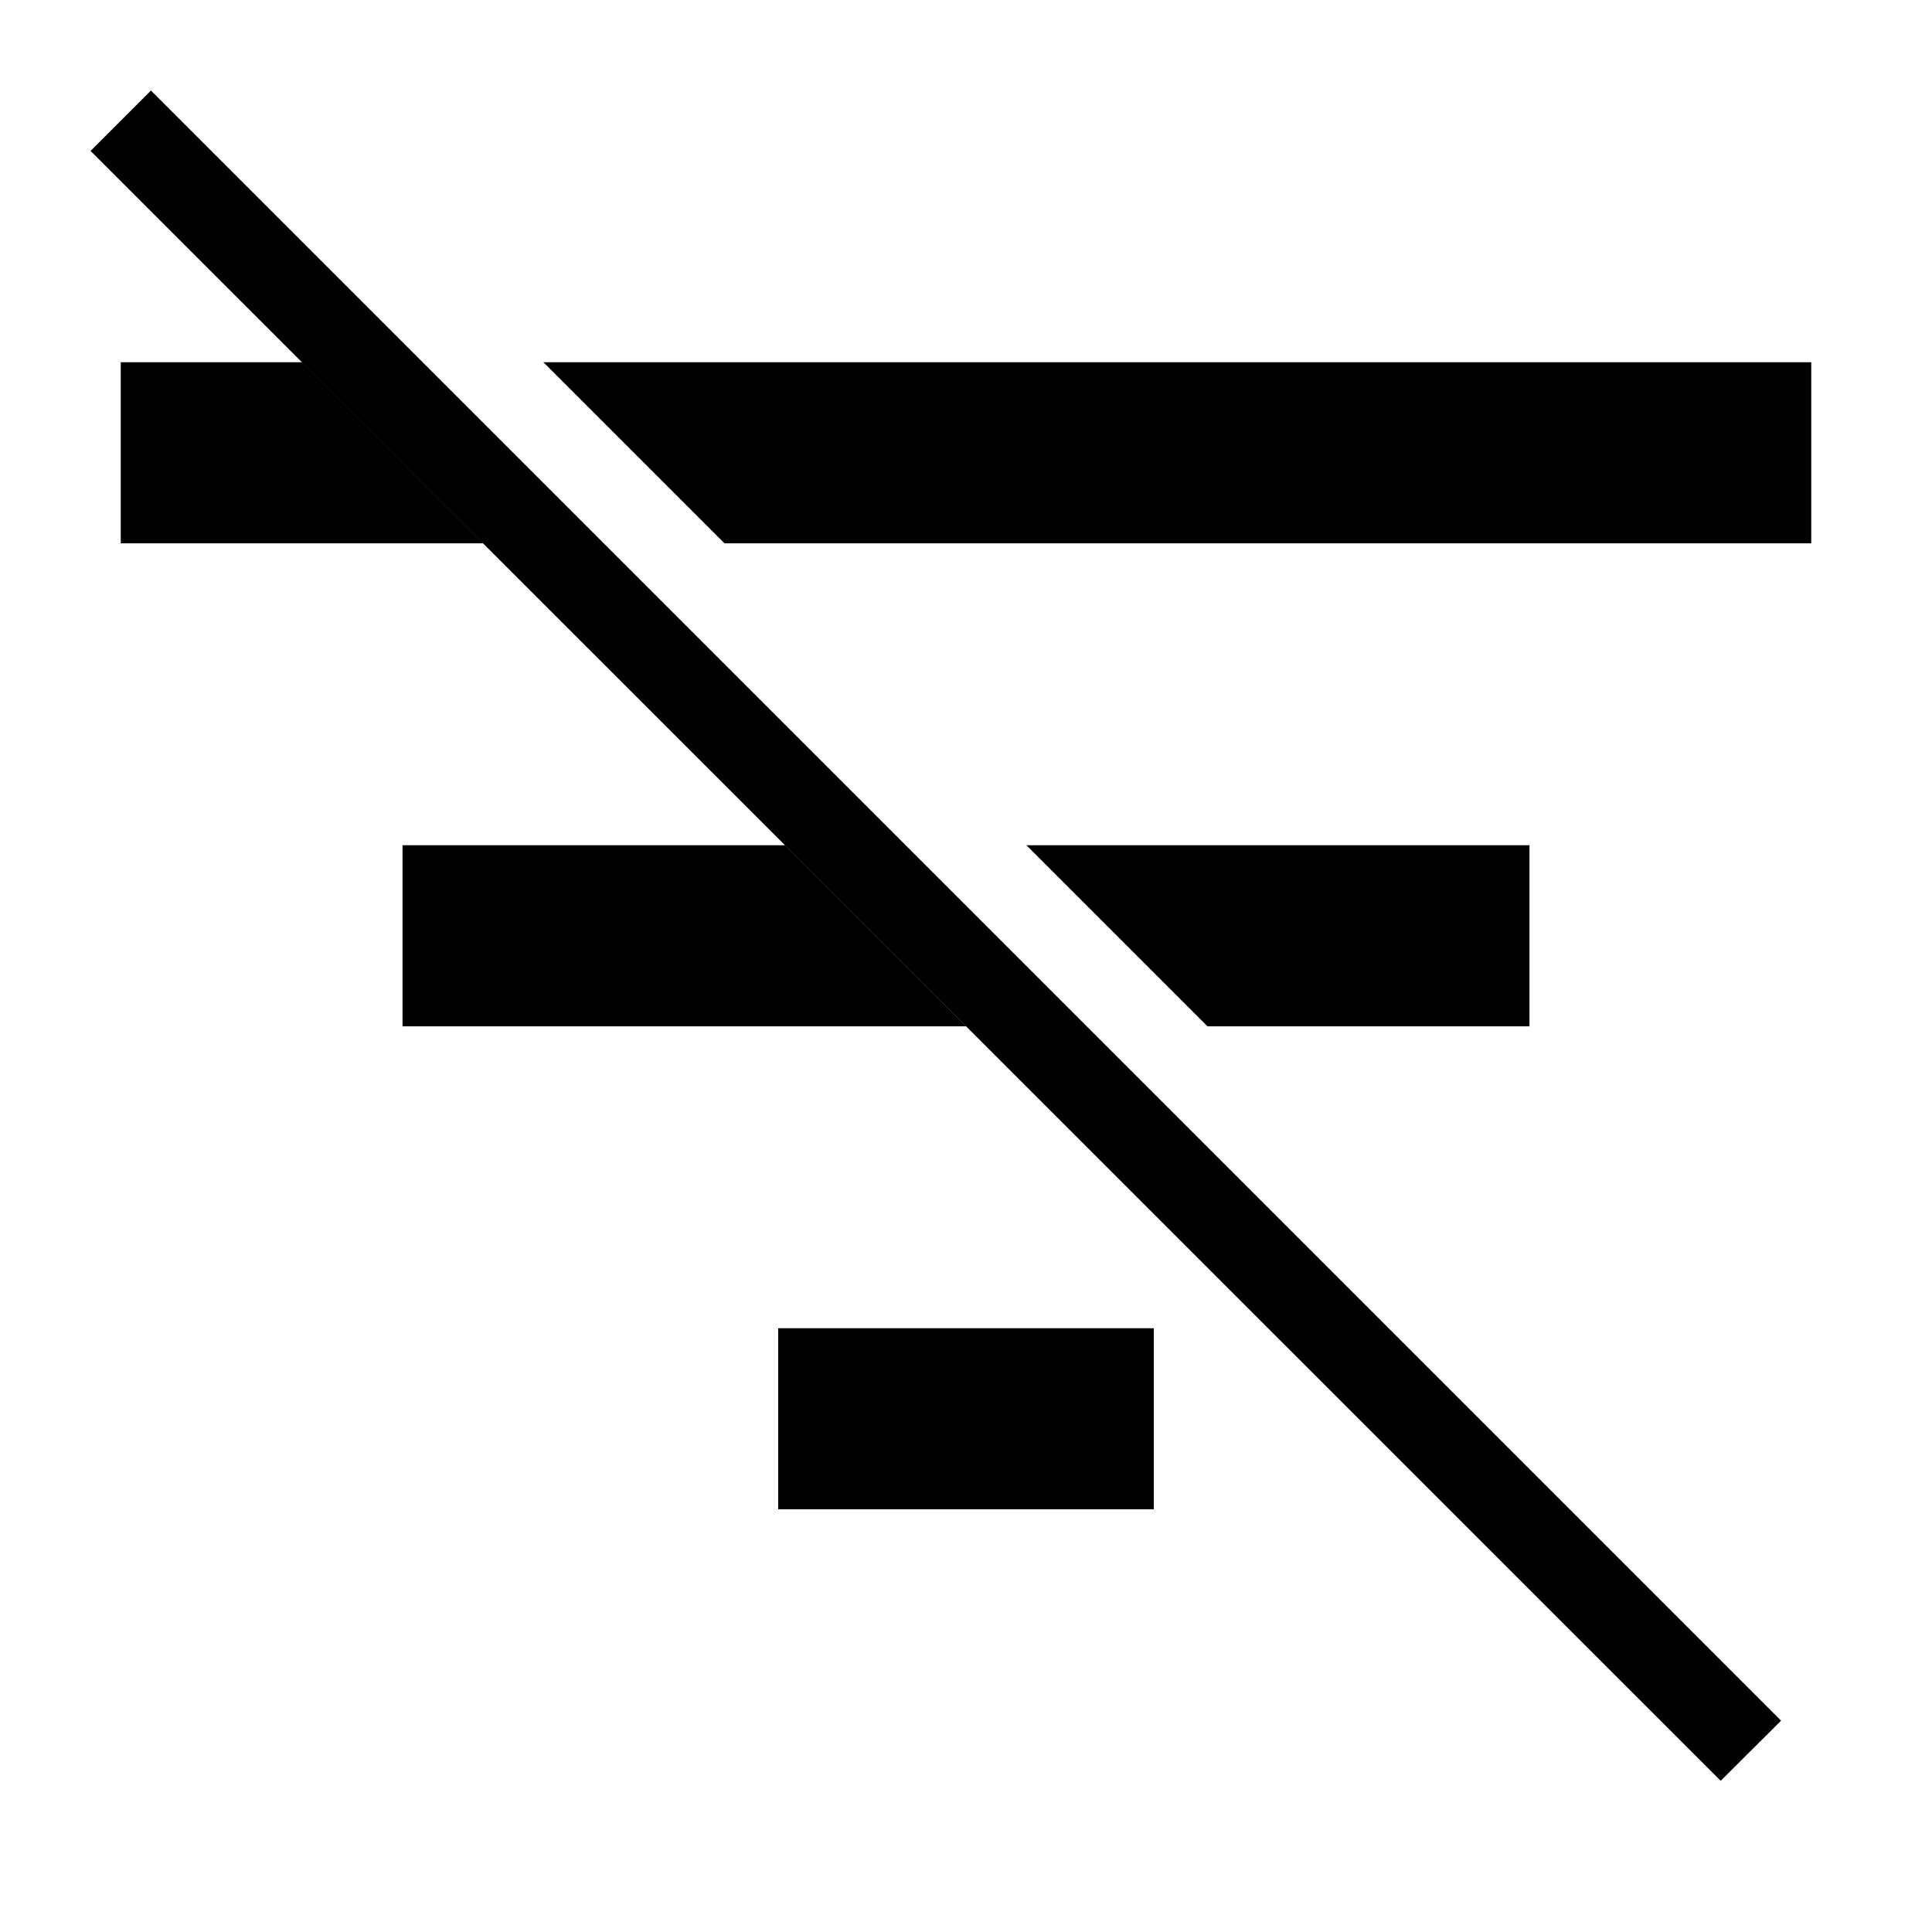
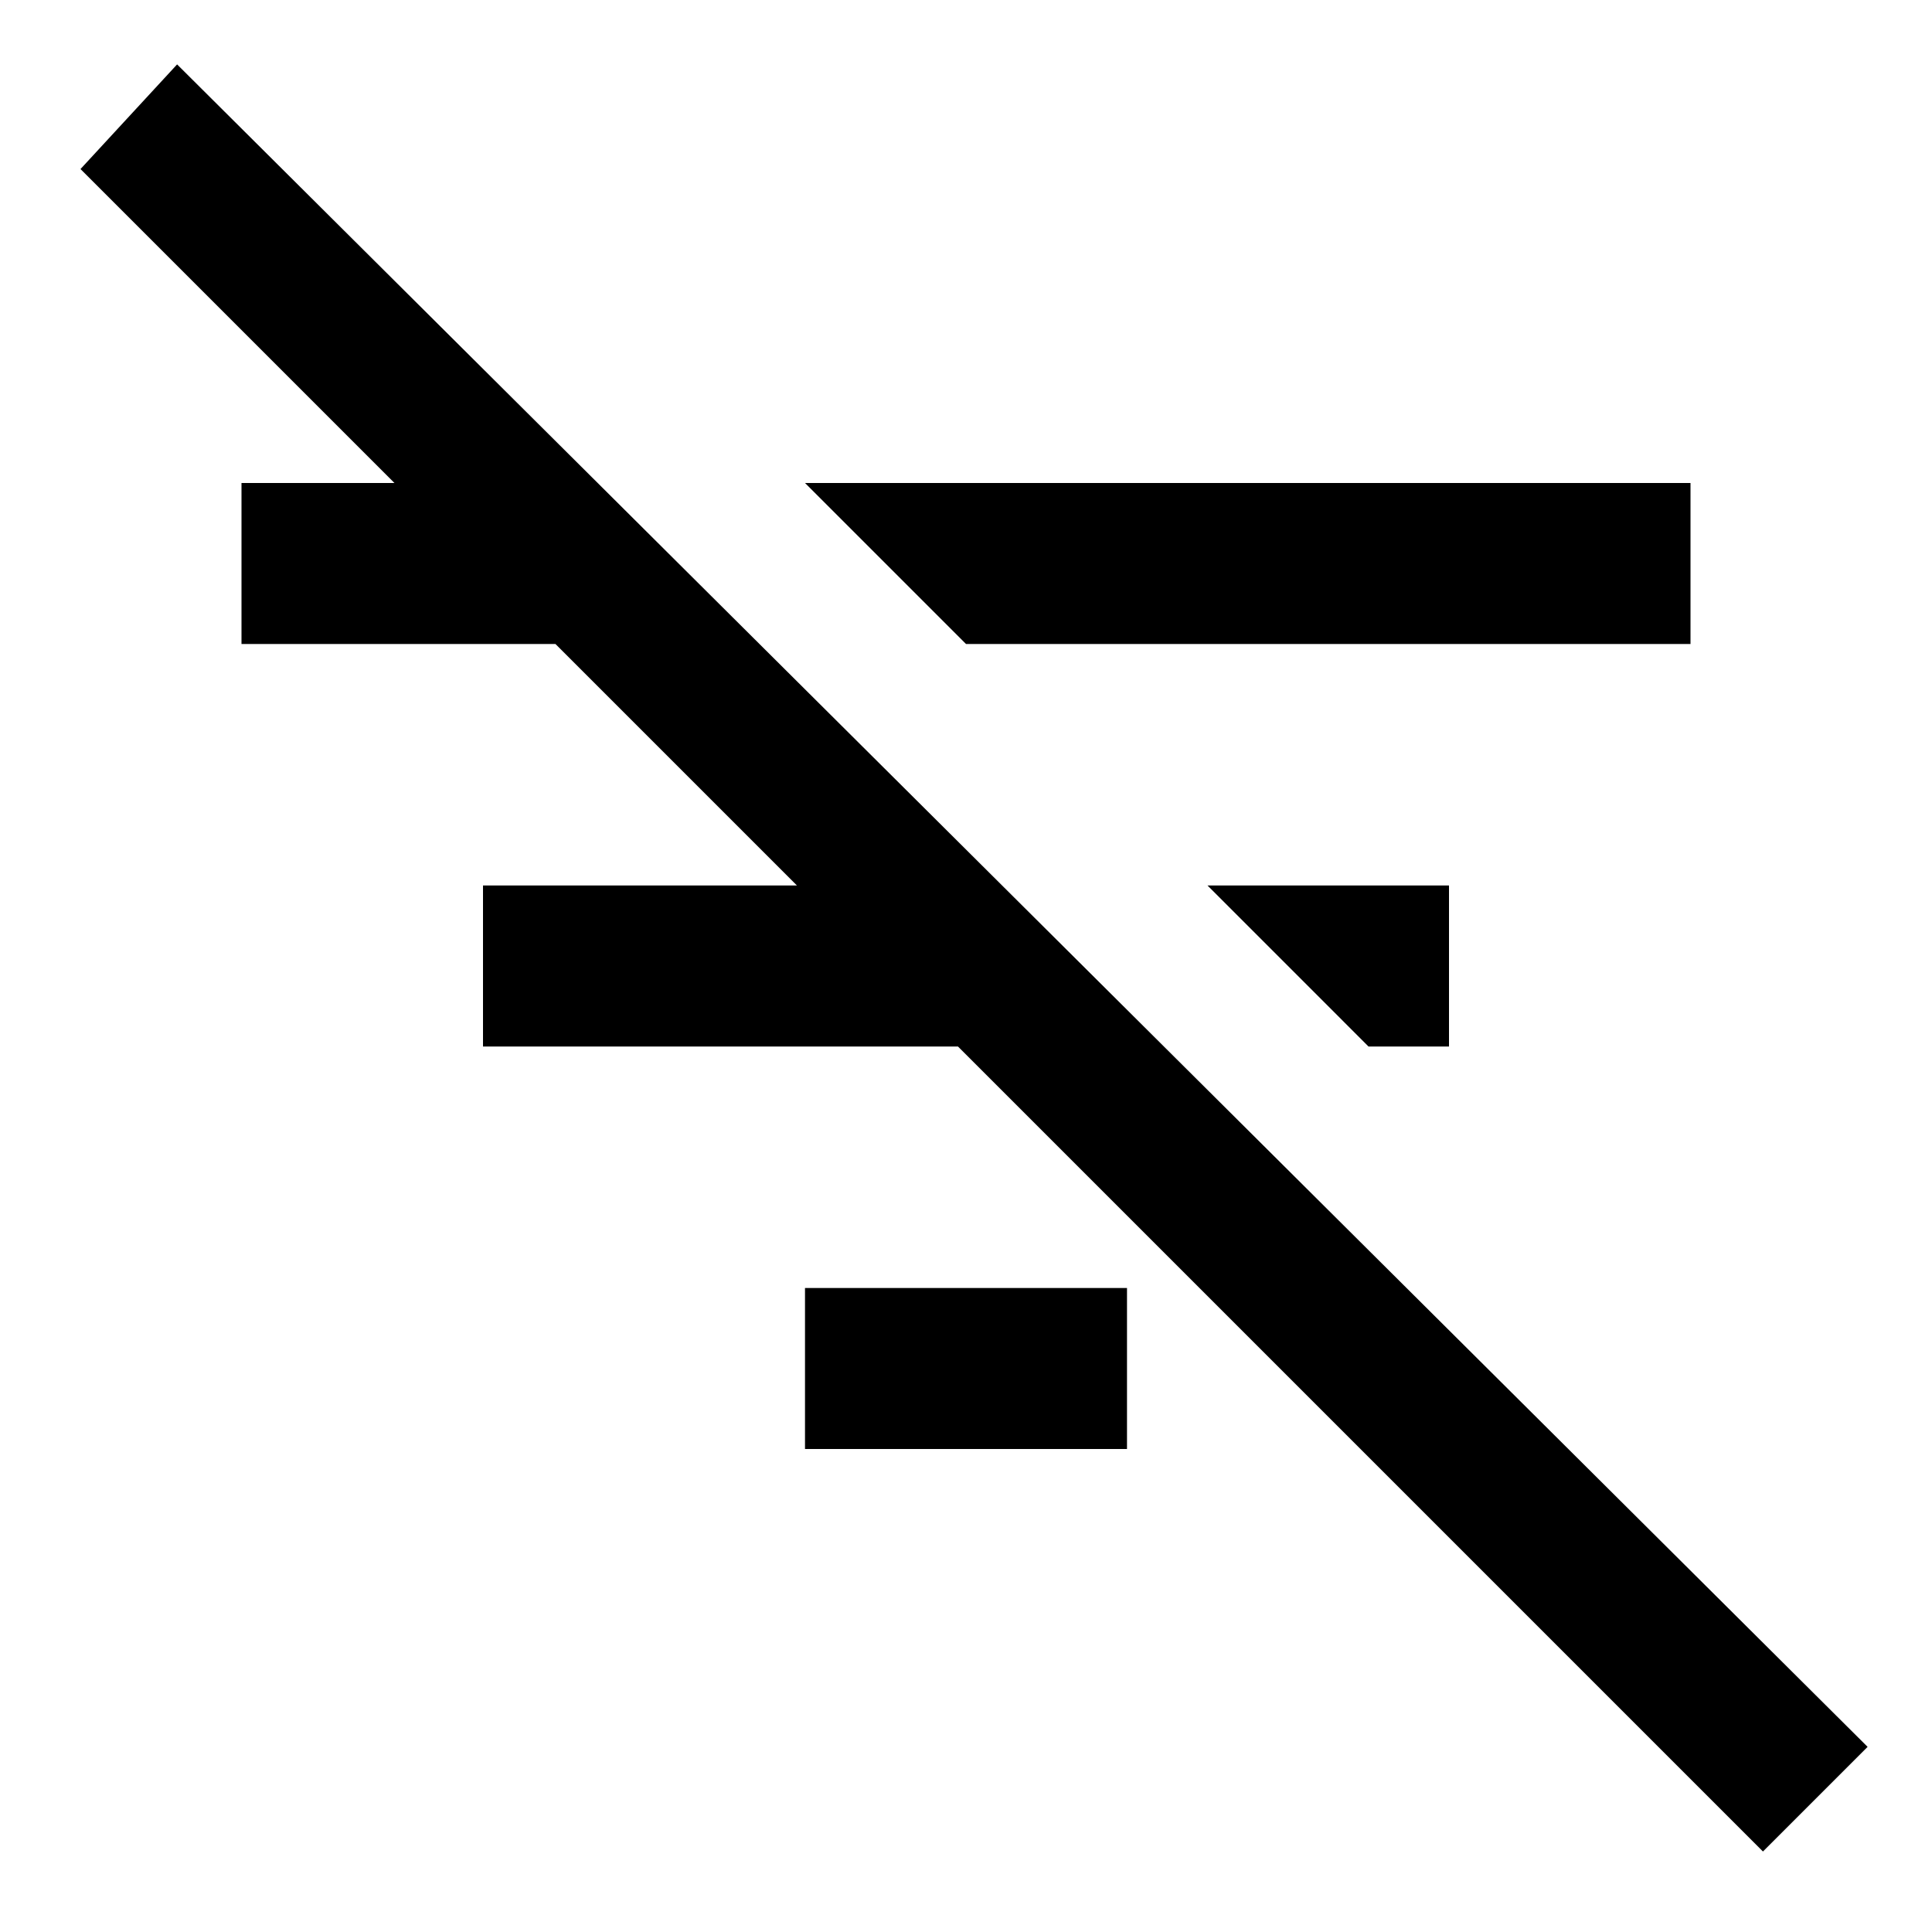
- <svg xmlns="http://www.w3.org/2000/svg" width="32px" height="32px" viewBox="0 0 32 32" version="1.1">
+ <svg xmlns="http://www.w3.org/2000/svg" width="24px" height="24px" viewBox="0 0 24 24" version="1.1">
  <g id="filter_reset" stroke="none" stroke-width="1" fill="none" fill-rule="evenodd">
-     <g id="filter_list-24px" transform="translate(1, 1.166667)" fill="#000000" fill-rule="nonzero">
-       <path d="M11.889,23.833 L18.111,23.833 L18.111,20.833 L11.889,20.833 L11.889,23.833 Z M0.5,1.333 L27.5,28.329 L28.5,27.333 L1.5,0.333 L0.5,1.333 Z M1,4.833 L1,7.833 L7,7.833 L4,4.833 L1,4.833 Z M8,4.833 L11,7.833 L29,7.833 L29,4.833 L8,4.833 Z M8,4.833 L11,7.833 L29,7.833 L29,4.833 L8,4.833 Z M5.667,15.833 L15,15.833 L12,12.833 L5.667,12.833 L5.667,15.833 Z M19,15.833 L24.333,15.833 L24.333,12.833 L16,12.833 L19,15.833 Z" id="Shape" />
+     <g id="filter_list-24px" transform="translate(1, 0)" fill="#000000" fill-rule="nonzero">
+       <path d="M9,18 L13,18 L13,16 L9,16 L9,18 Z M0,2.1 L20.9,23 L22.2,21.7 L1.2,0.8 L0,2.1 Z M2,6 L2,8 L6,8 L6,6 L2,6 Z M9,6 L11,8 L20,8 L20,6 L9,6 Z M5,13 L11,13 L11,11 L5,11 L5,13 Z M16,13 L17,13 L17,11 L14,11 L16,13 Z" id="Shape" />
    </g>
  </g>
</svg>
